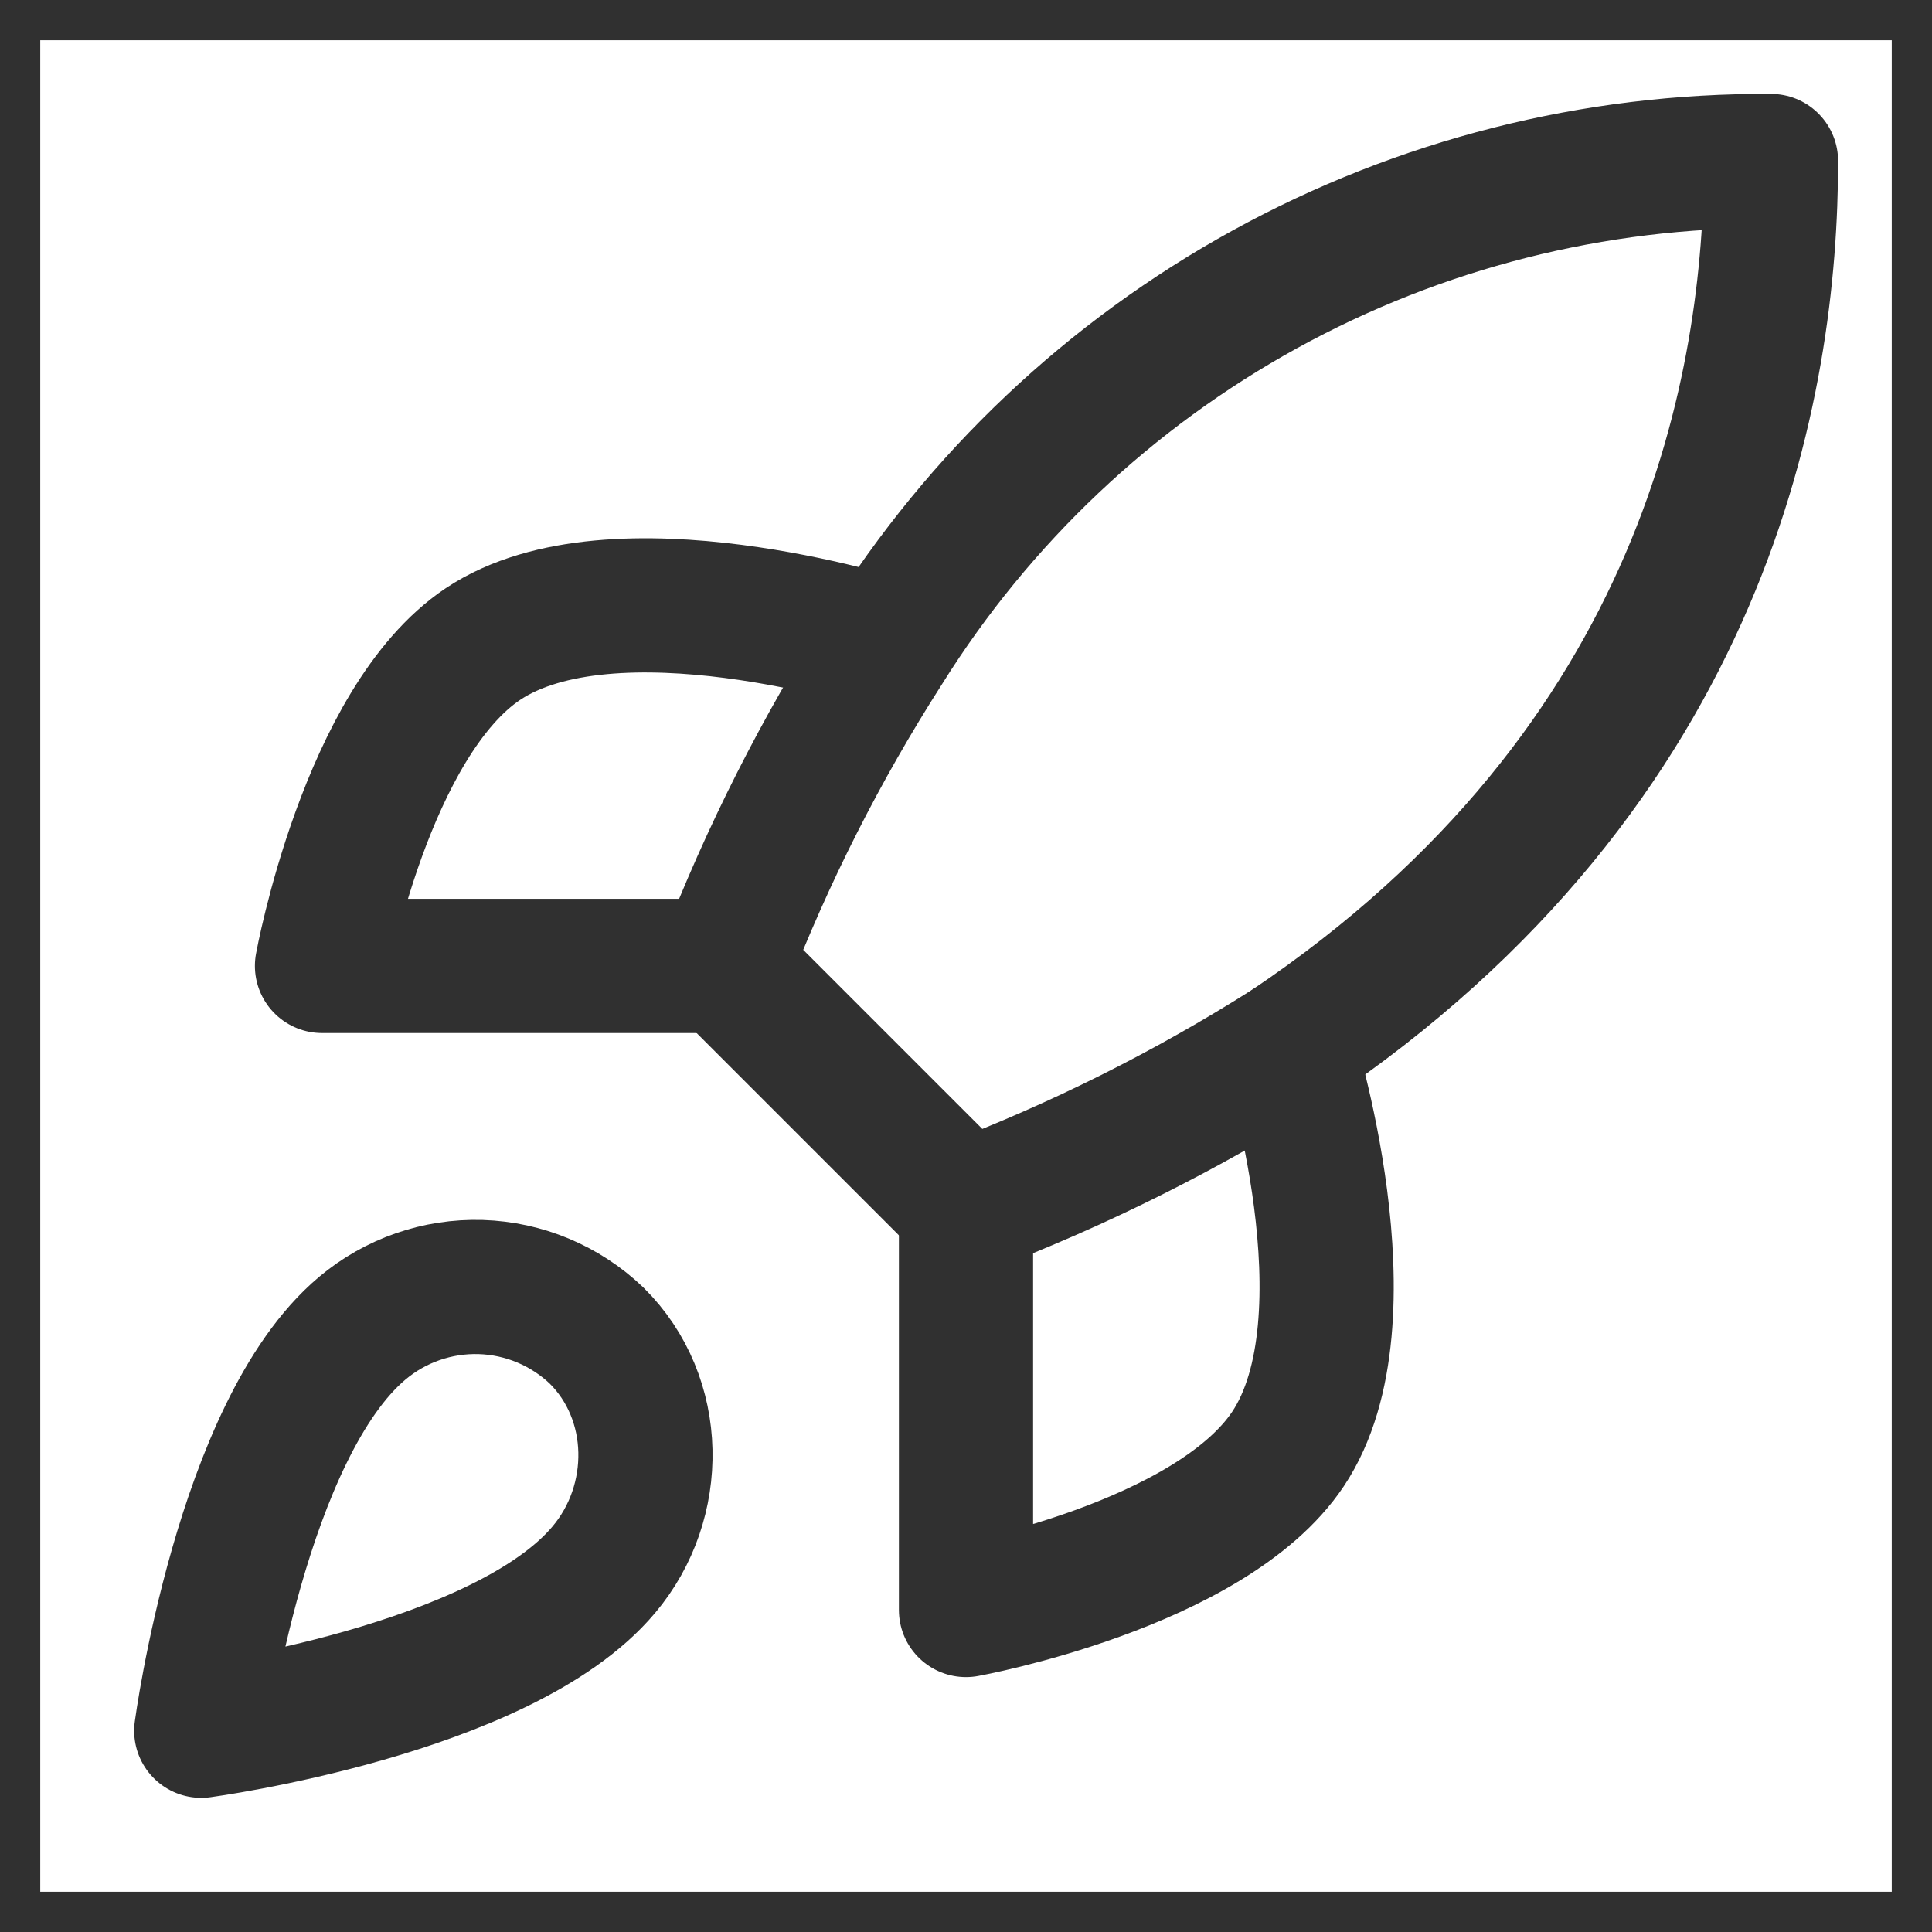
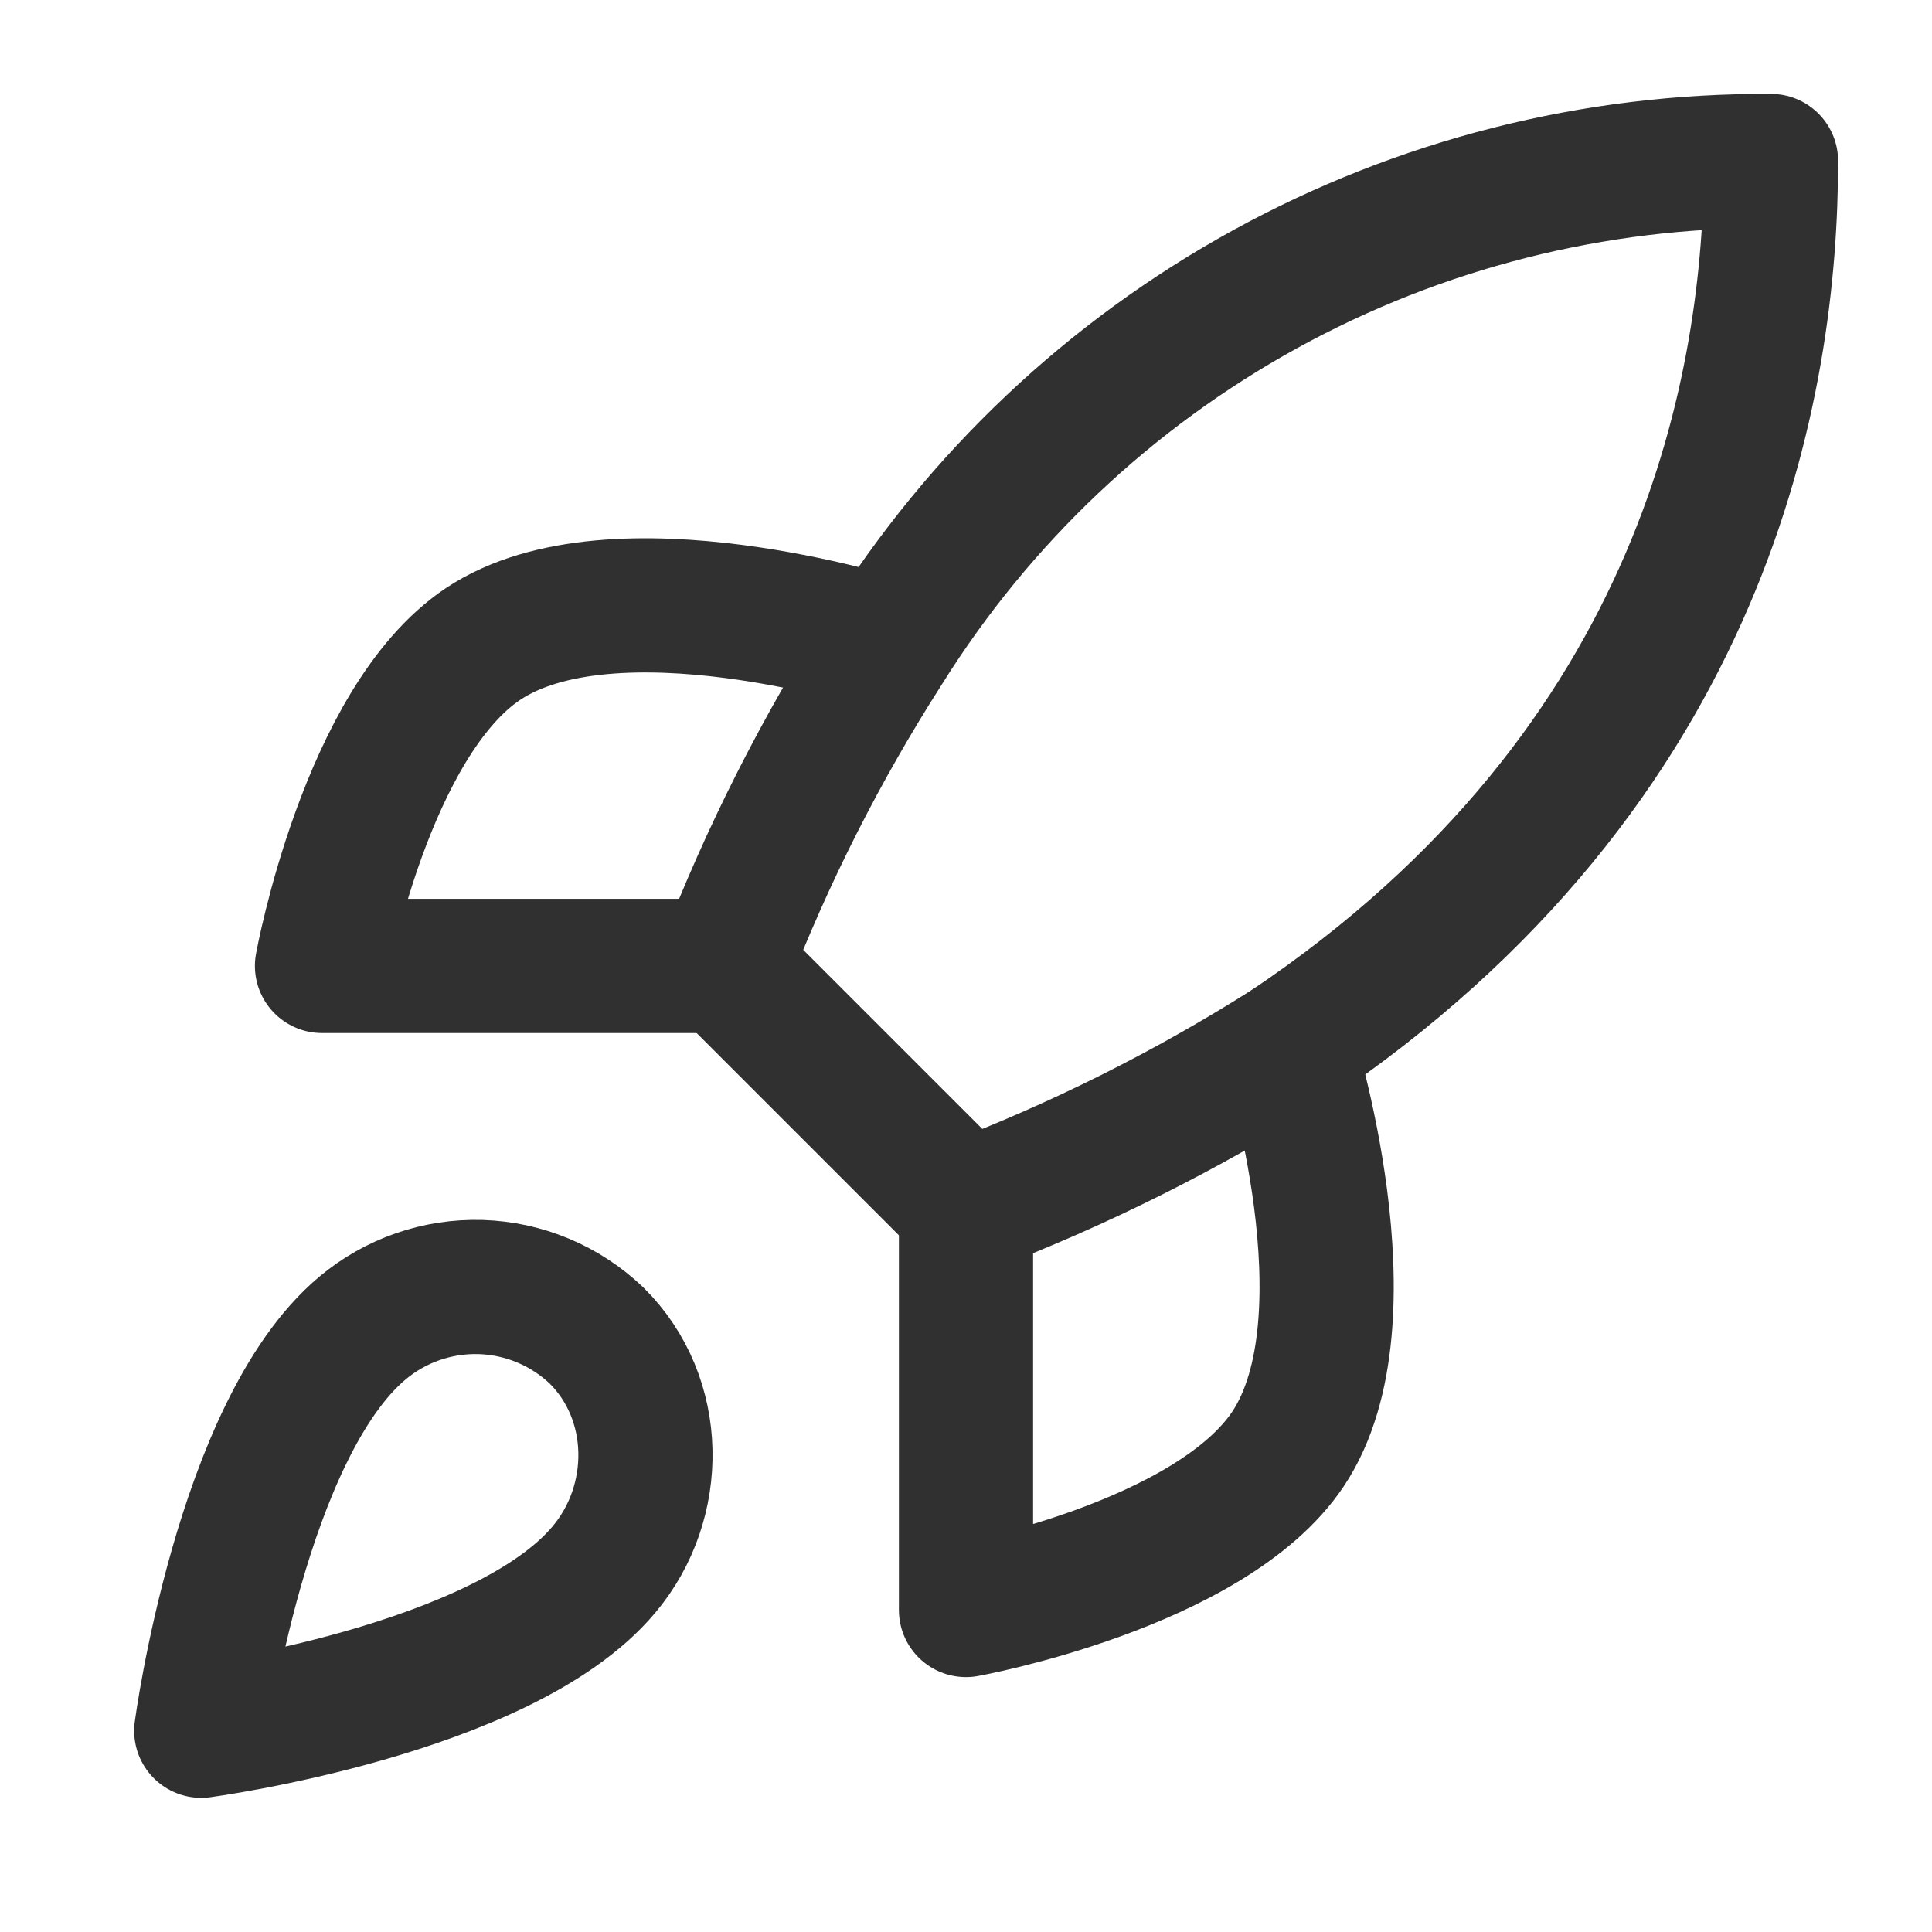
<svg xmlns="http://www.w3.org/2000/svg" width="24" height="24" viewBox="0 0 24 24" fill="none">
-   <path d="M24 24H0V0H24V24Z" stroke="#303030" />
  <path d="M4.5 16.5C3 17.76 2.5 21.5 2.5 21.5C2.5 21.5 6.24 21 7.5 19.5C8.21 18.66 8.2 17.37 7.41 16.59C7.021 16.219 6.509 16.005 5.972 15.988C5.435 15.972 4.911 16.154 4.5 16.5Z" stroke="#303030" stroke-width="1.667" stroke-linecap="round" stroke-linejoin="round" />
  <path d="M12 15L9 12C9.532 10.62 10.202 9.296 11 8.05C12.165 6.187 13.788 4.653 15.713 3.594C17.638 2.535 19.803 1.987 22 2C22 4.72 21.22 9.5 16 13C14.737 13.799 13.397 14.469 12 15Z" stroke="#303030" stroke-width="1.667" stroke-linecap="round" stroke-linejoin="round" />
  <path d="M9 11.999H4C4 11.999 4.55 8.97 6 8C7.62 6.92 11 8 11 8" stroke="#303030" stroke-width="1.667" stroke-linecap="round" stroke-linejoin="round" />
  <path d="M12 15V20C12 20 15.03 19.45 16 18C17.08 16.38 16 13 16 13" stroke="#303030" stroke-width="1.667" stroke-linecap="round" stroke-linejoin="round" />
</svg>
